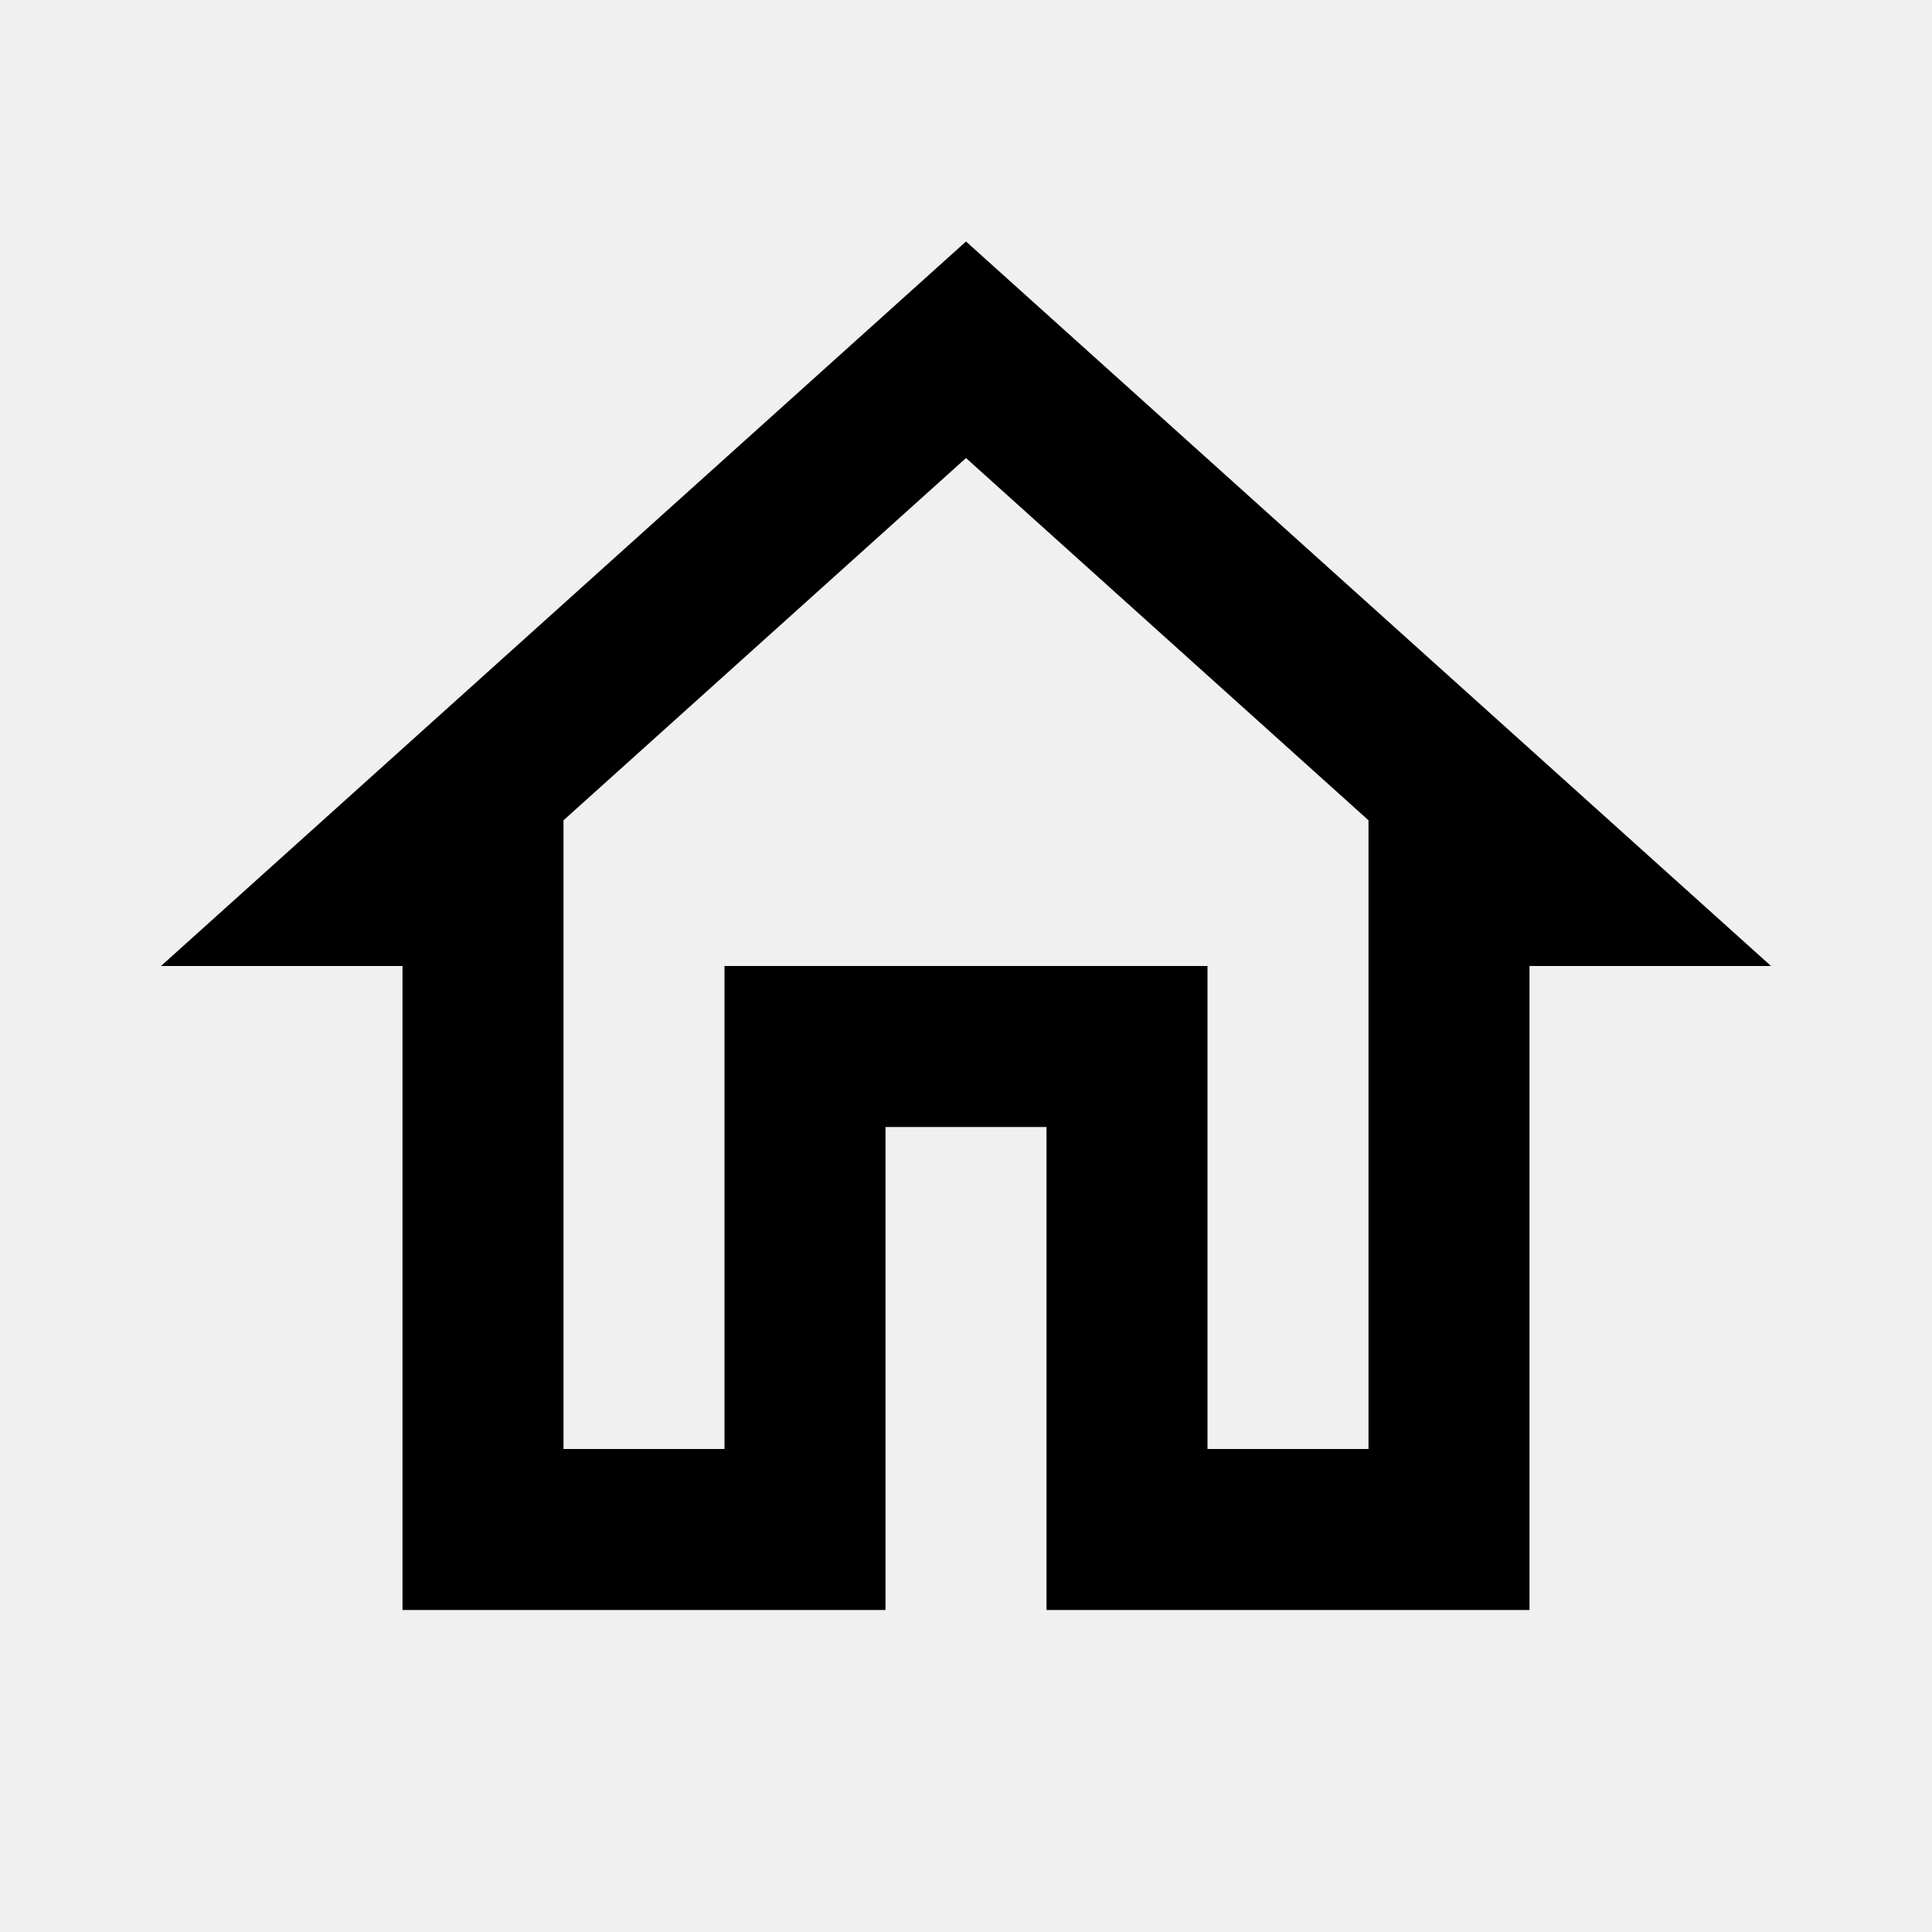
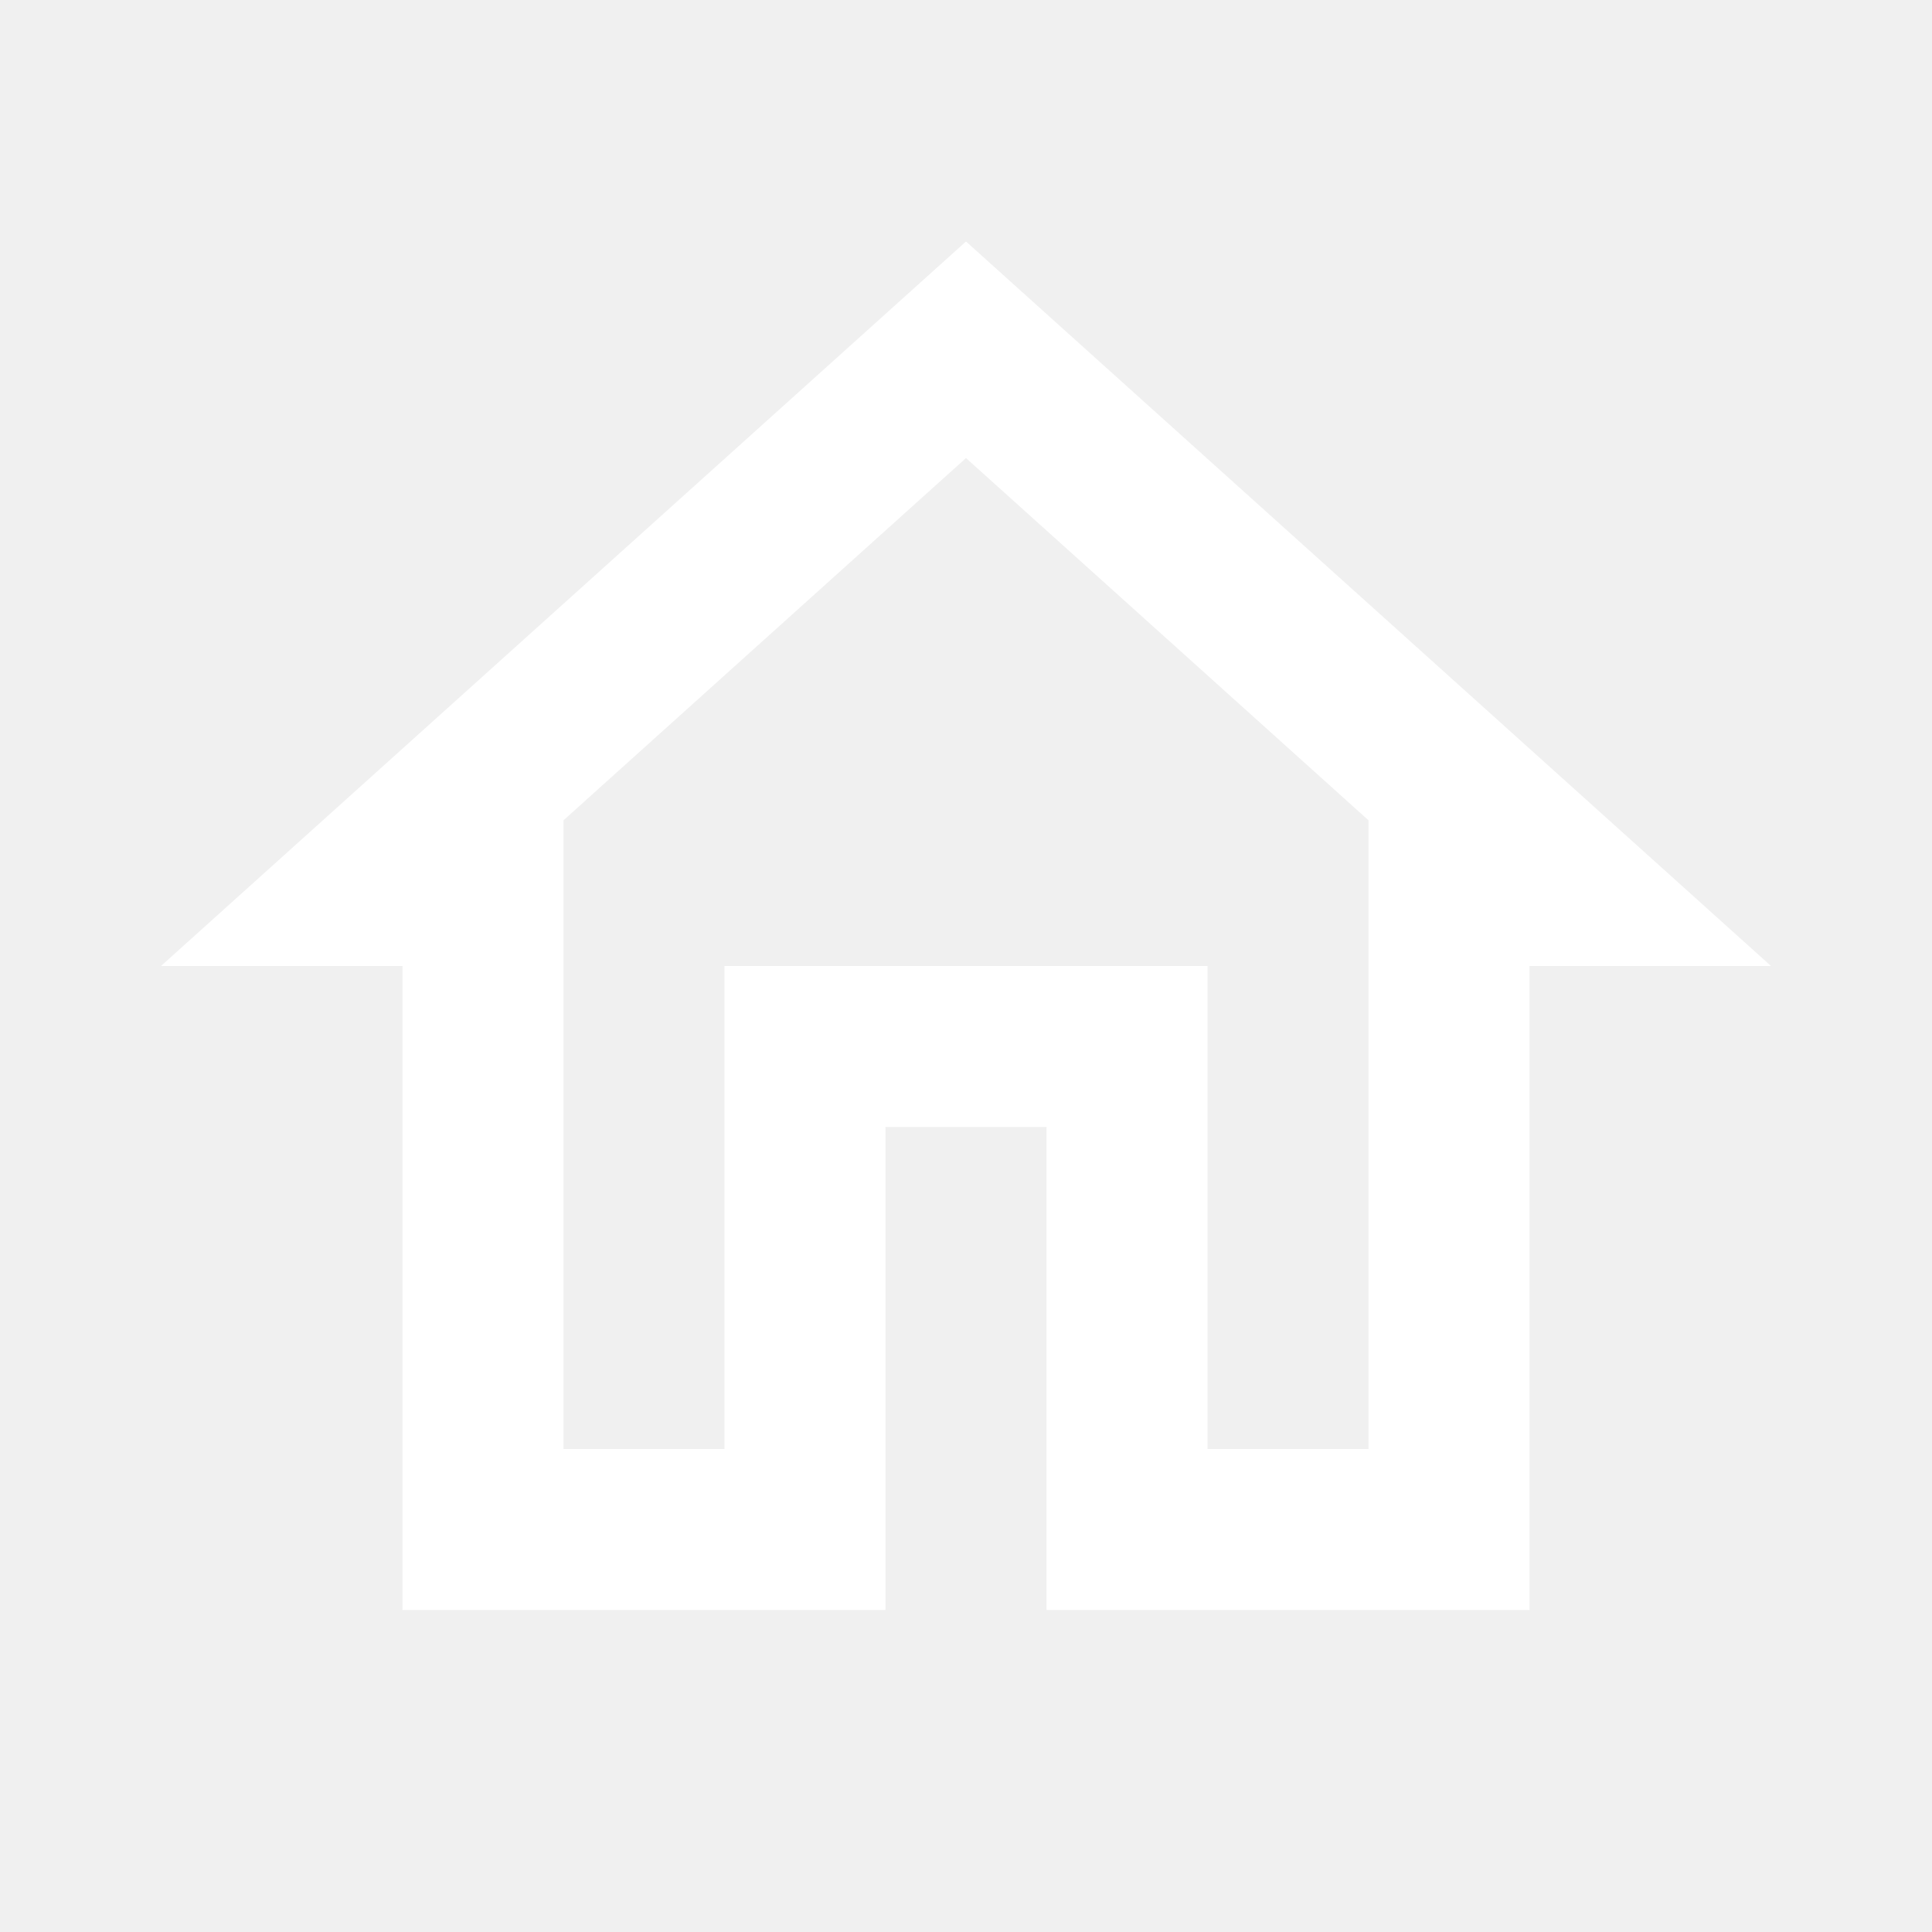
<svg xmlns="http://www.w3.org/2000/svg" version="1.1" width="24" height="24" viewBox="0 0 24 24">
-   <path fill="#000000" d="M12 5.69L17 10.19V18H15V12H9V18H7V10.19L12 5.69M12 3L2 12H5V20H11V14H13V20H19V12H22" />
+   <path fill="#fff" d="M12 5.69L17 10.19V18H15V12H9V18H7V10.19L12 5.69M12 3L2 12H5V20H11V14H13V20H19V12H22" />
</svg>
